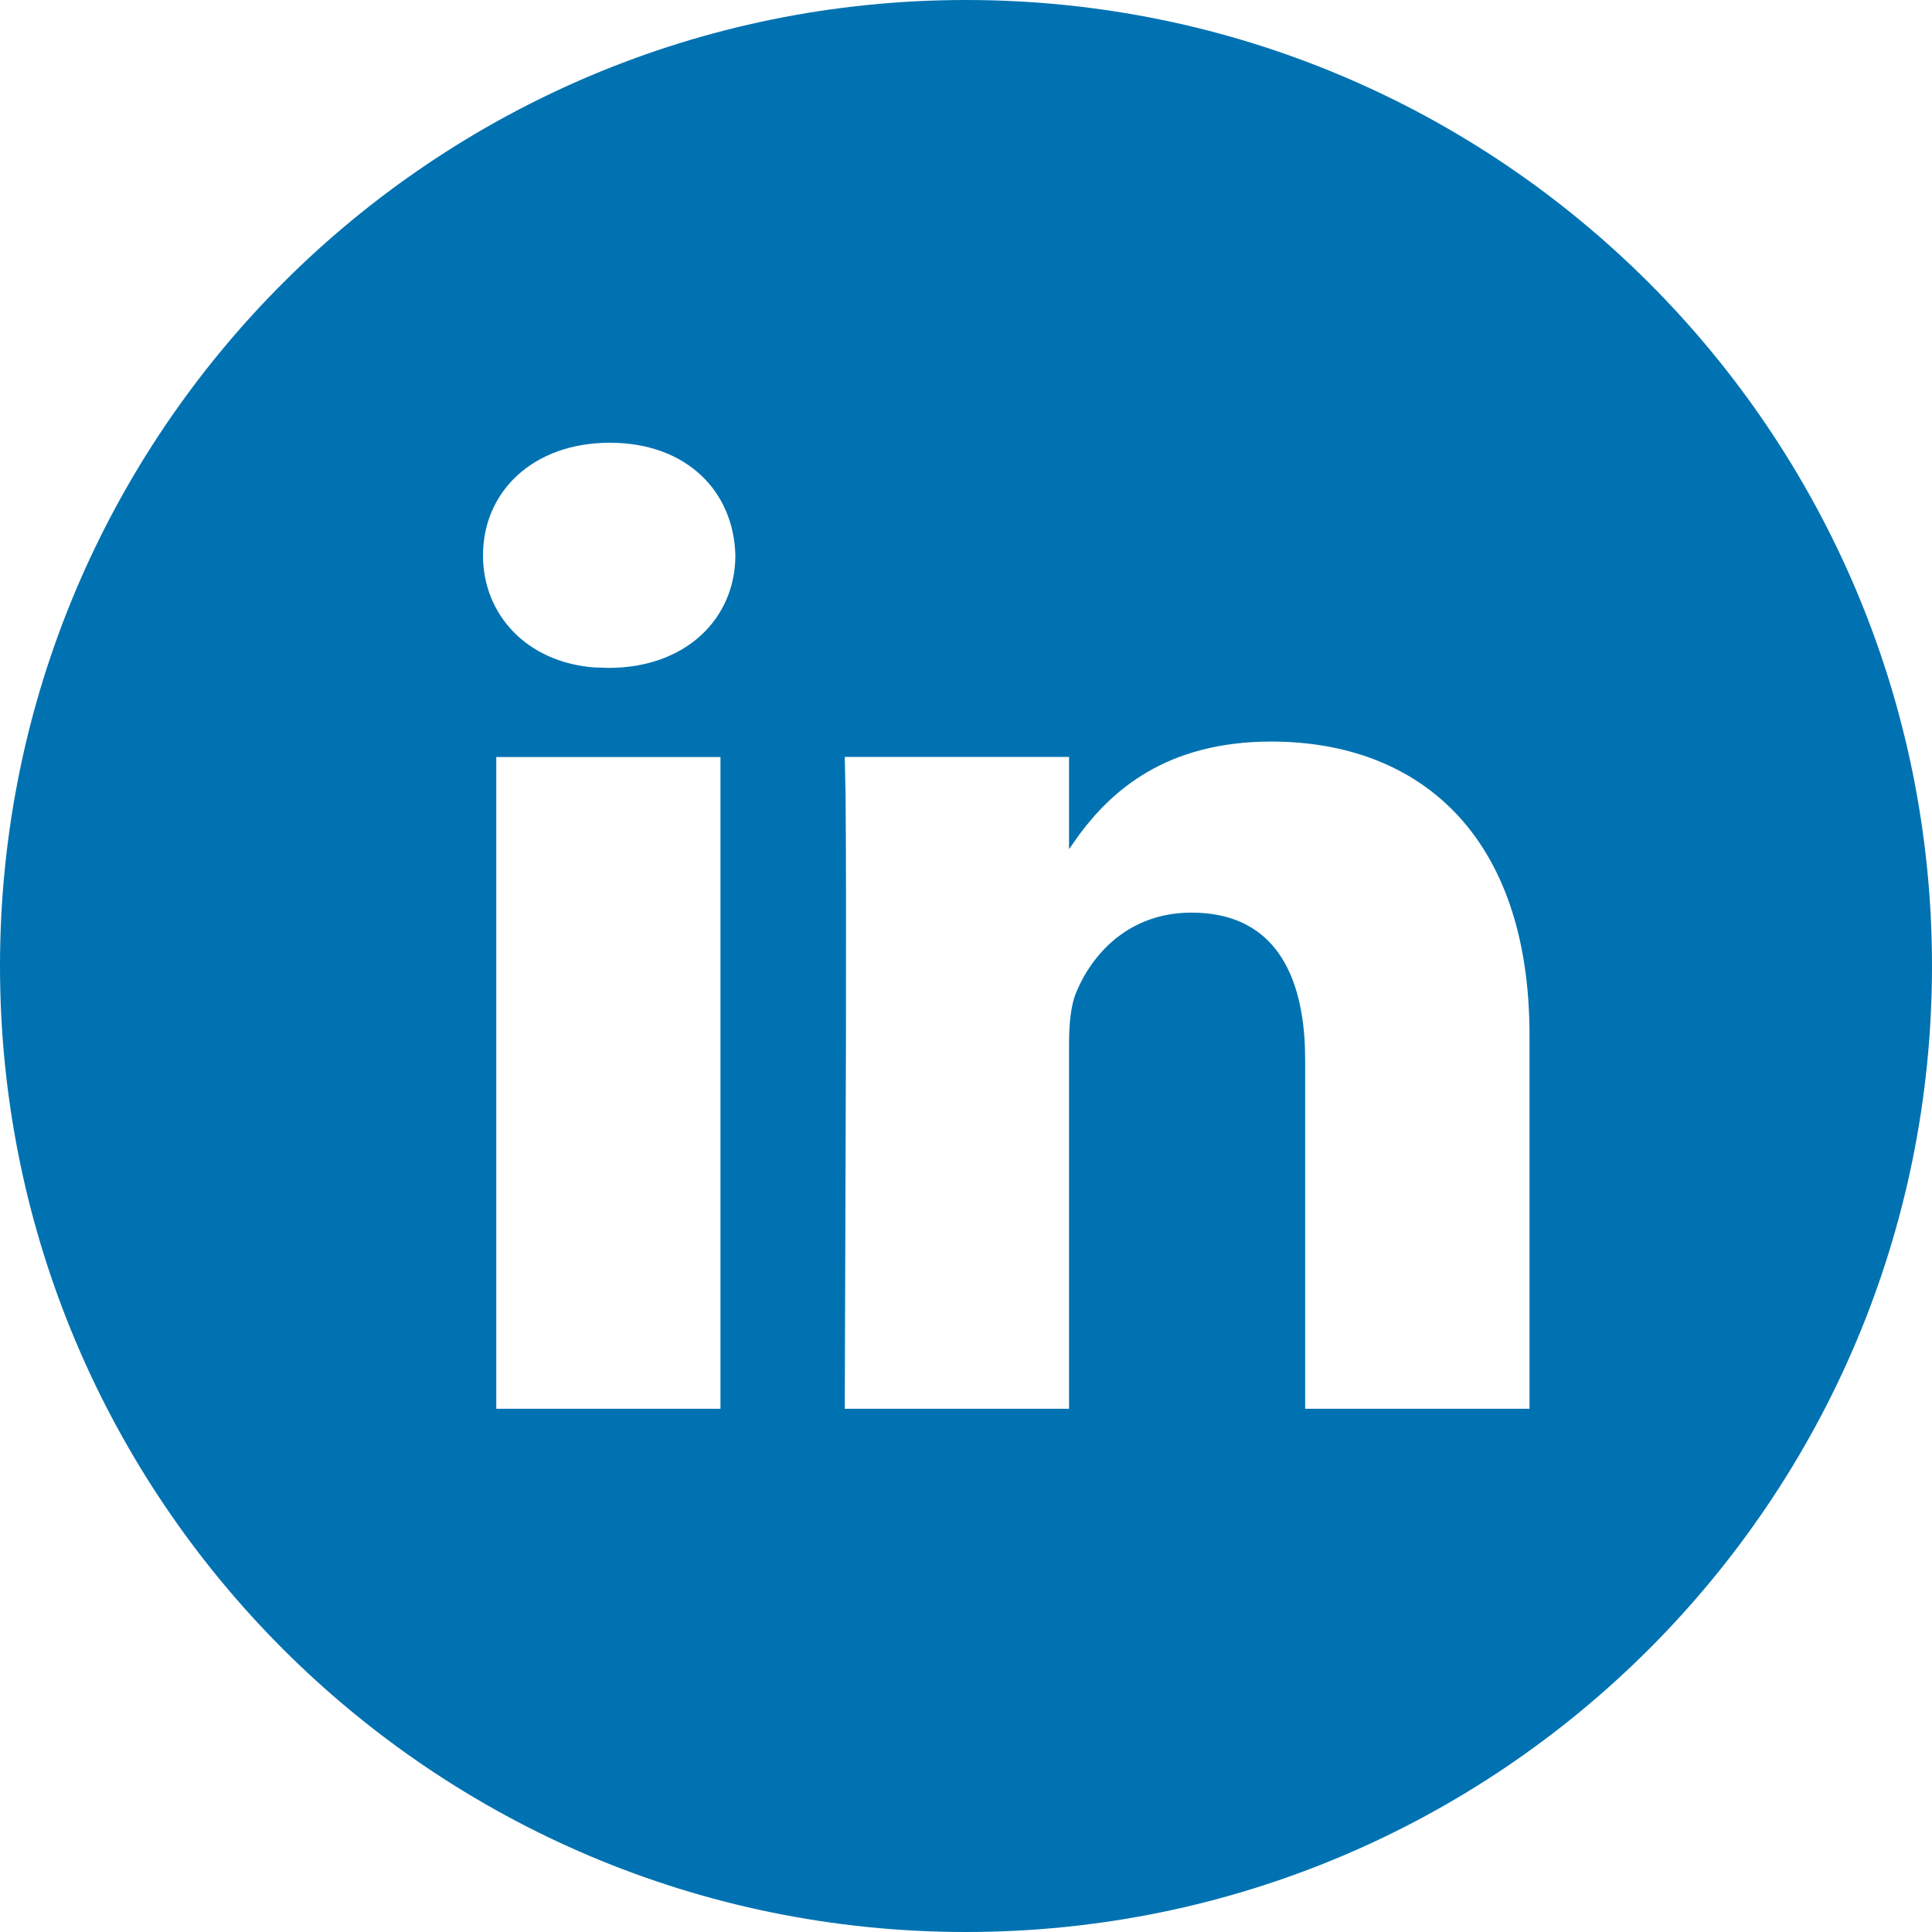
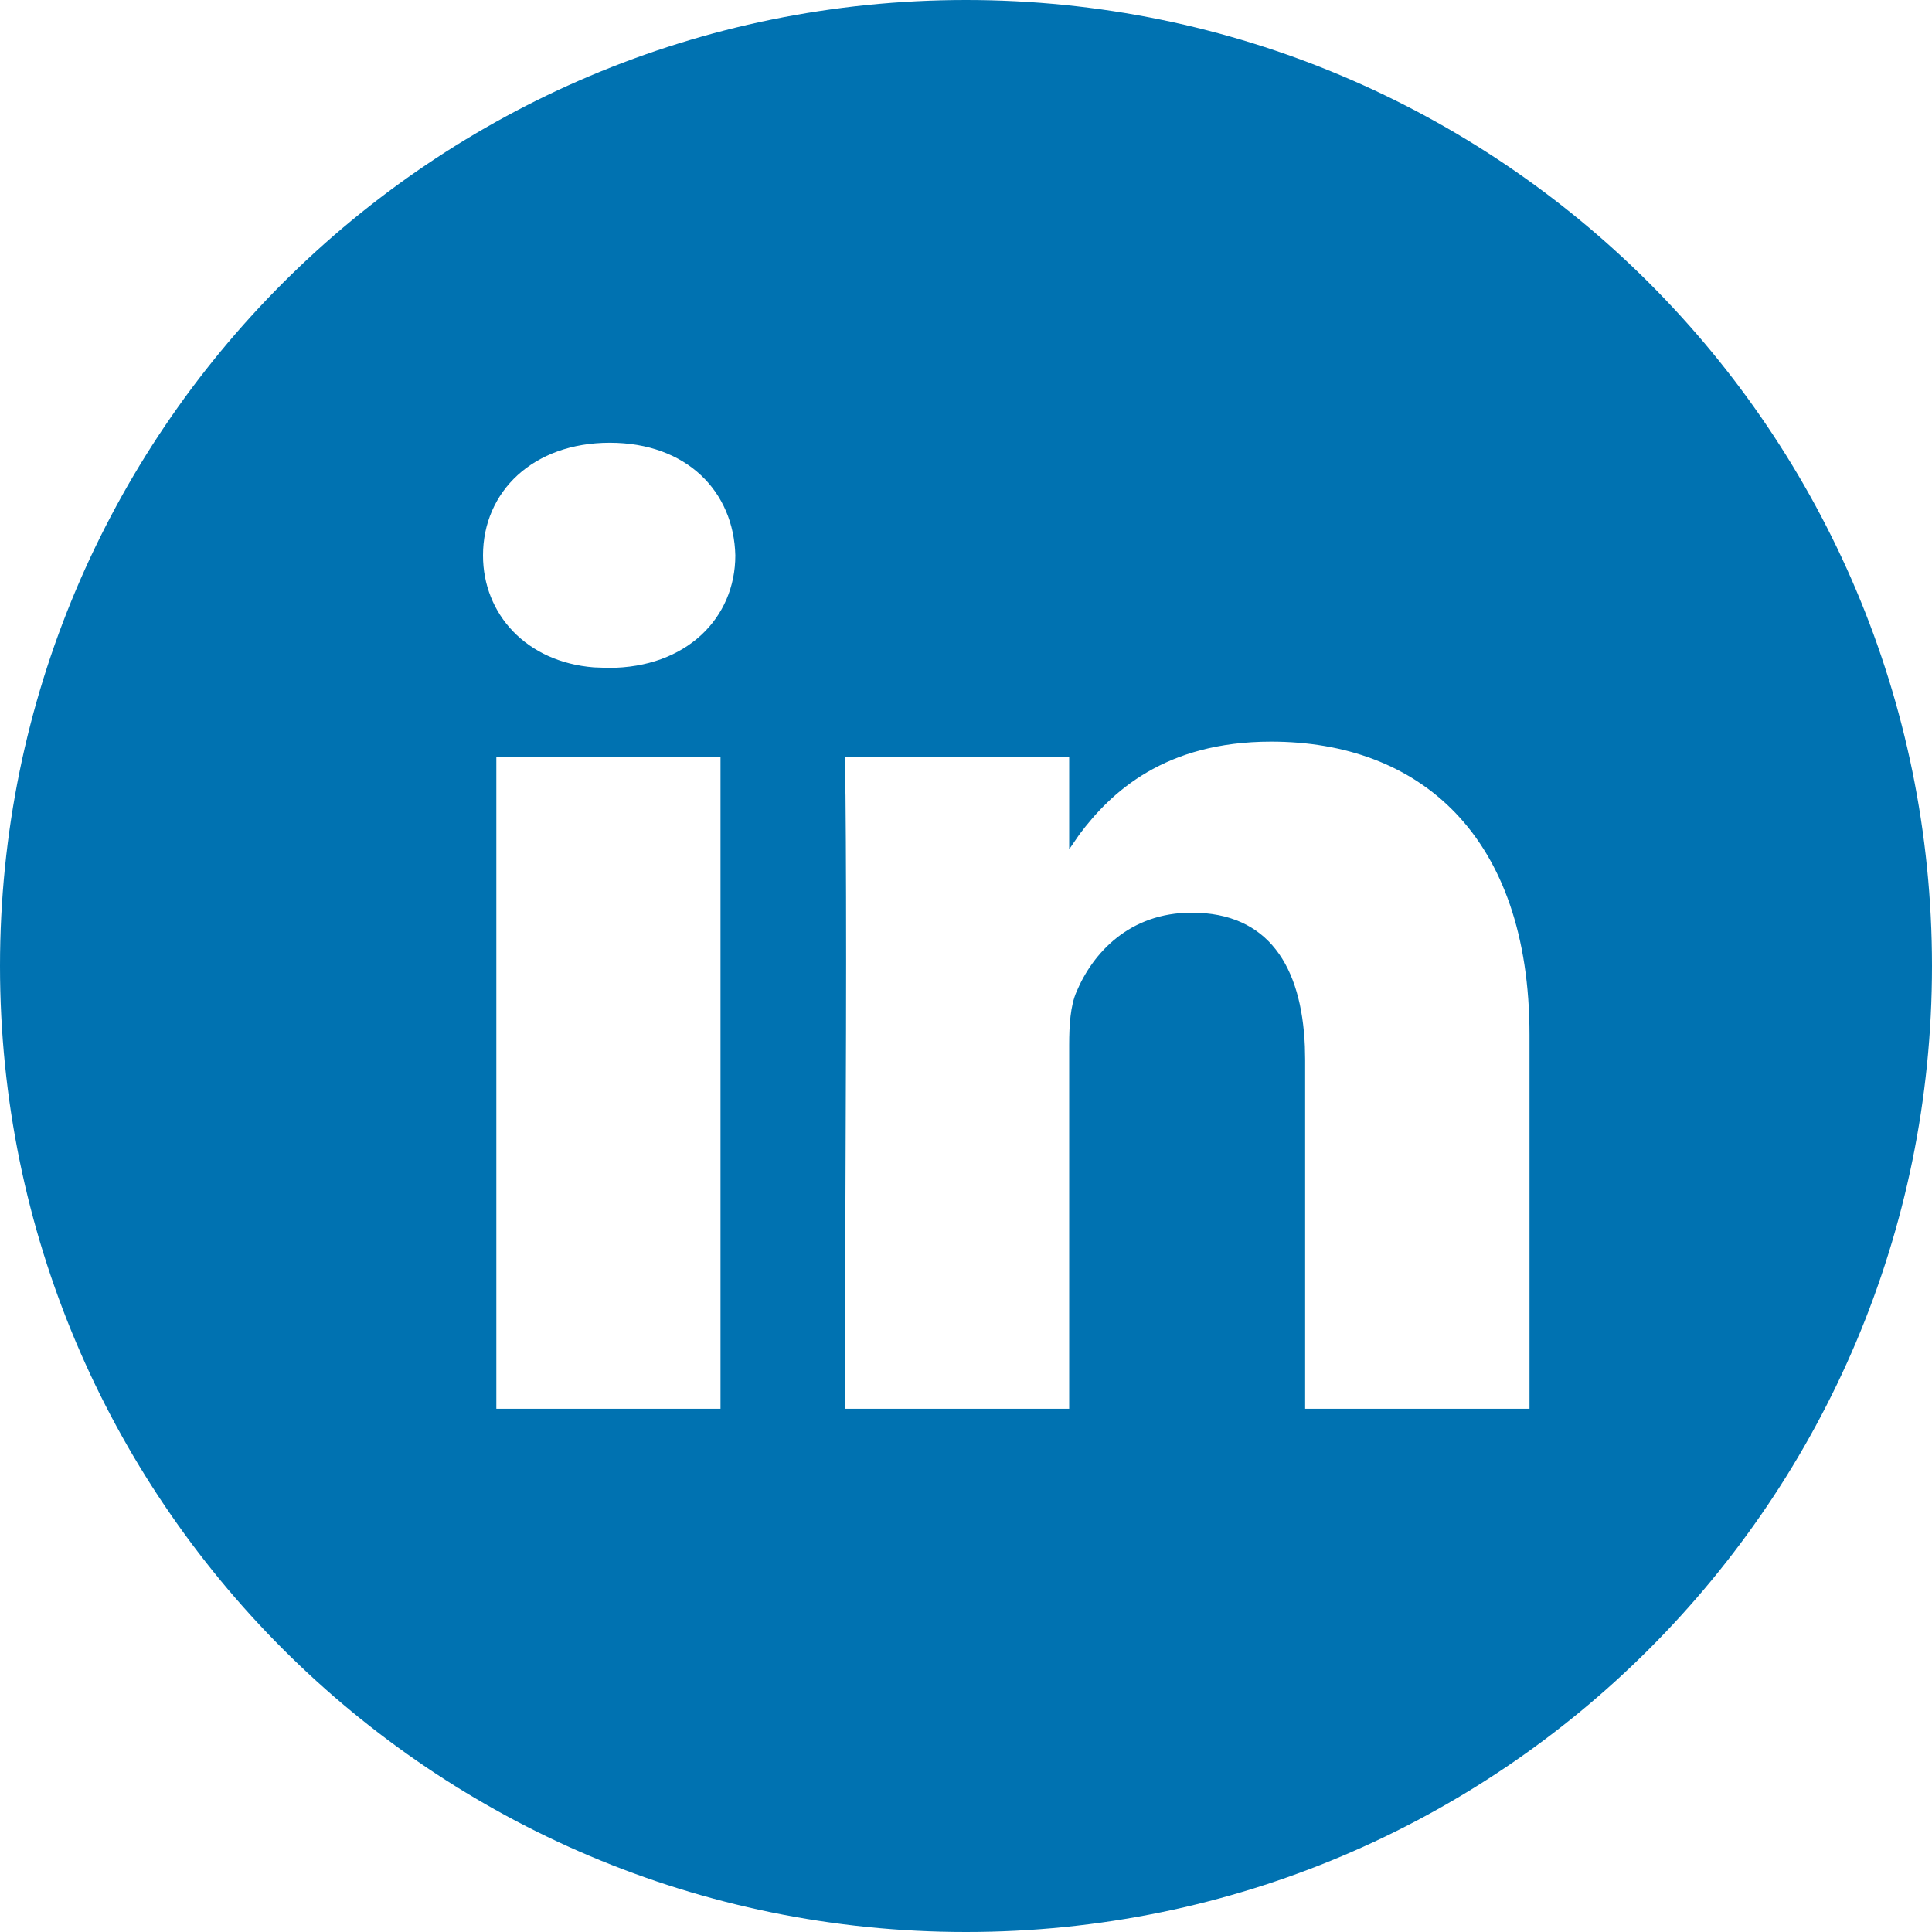
- <svg xmlns="http://www.w3.org/2000/svg" width="24" height="24" viewBox="0 0 24 24" fill="#0072b1">
-   <path d="M12 0c6.627 0 12 5.373 12 12s-5.373 12-12 12S0 18.627 0 12 5.373 0 12 0zM8.951 9.404H6.165V17.5H8.95V9.404zm6.841-.192c-1.324 0-1.993.629-2.385 1.156l-.127.181V9.403h-2.786l.01.484c.006.636.007 1.748.005 2.93l-.015 4.683h2.786v-4.522c0-.242.018-.484.092-.657.202-.483.66-.984 1.43-.984.955 0 1.367.666 1.408 1.662l.003.168V17.5H19v-4.643c0-2.487-1.375-3.645-3.208-3.645zM7.576 5.5C6.623 5.5 6 6.105 6 6.899c0 .73.536 1.325 1.378 1.392l.18.006c.971 0 1.577-.621 1.577-1.398C9.116 6.105 8.53 5.5 7.576 5.5z" />
+ <svg xmlns="http://www.w3.org/2000/svg" class="svg-icon linkedin" width="30pt" height="30pt" viewBox="0 0 30 30" version="1.1">
+   <g>
+     <path class="path-update" style=" stroke:none;fill-rule:nonzero;fill:rgb(0%,44.706%,69.412%);fill-opacity:1;" d="M 15 0 C 23.285 0 30 6.715 30 15 C 30 23.285 23.285 30 15 30 C 6.715 30 0 23.285 0 15 C 0 6.715 6.715 0 15 0 Z M 11.188 11.754 L 7.707 11.754 L 7.707 21.875 L 11.188 21.875 Z M 19.738 11.516 C 18.086 11.516 17.25 12.301 16.758 12.961 L 16.602 13.188 L 16.602 11.754 L 13.117 11.754 L 13.129 12.359 C 13.137 13.152 13.141 14.543 13.137 16.02 L 13.117 21.875 L 16.602 21.875 L 16.602 16.223 C 16.602 15.922 16.621 15.617 16.715 15.402 C 16.969 14.797 17.539 14.172 18.504 14.172 C 19.695 14.172 20.211 15.004 20.262 16.25 L 20.266 16.457 L 20.266 21.875 L 23.75 21.875 L 23.75 16.07 C 23.75 12.961 22.031 11.516 19.738 11.516 Z M 9.469 6.875 C 8.277 6.875 7.5 7.633 7.5 8.625 C 7.5 9.535 8.172 10.281 9.223 10.363 L 9.449 10.371 C 10.66 10.371 11.418 9.594 11.418 8.625 C 11.395 7.633 10.664 6.875 9.469 6.875 Z M 9.469 6.875 " />
+   </g>
</svg>
